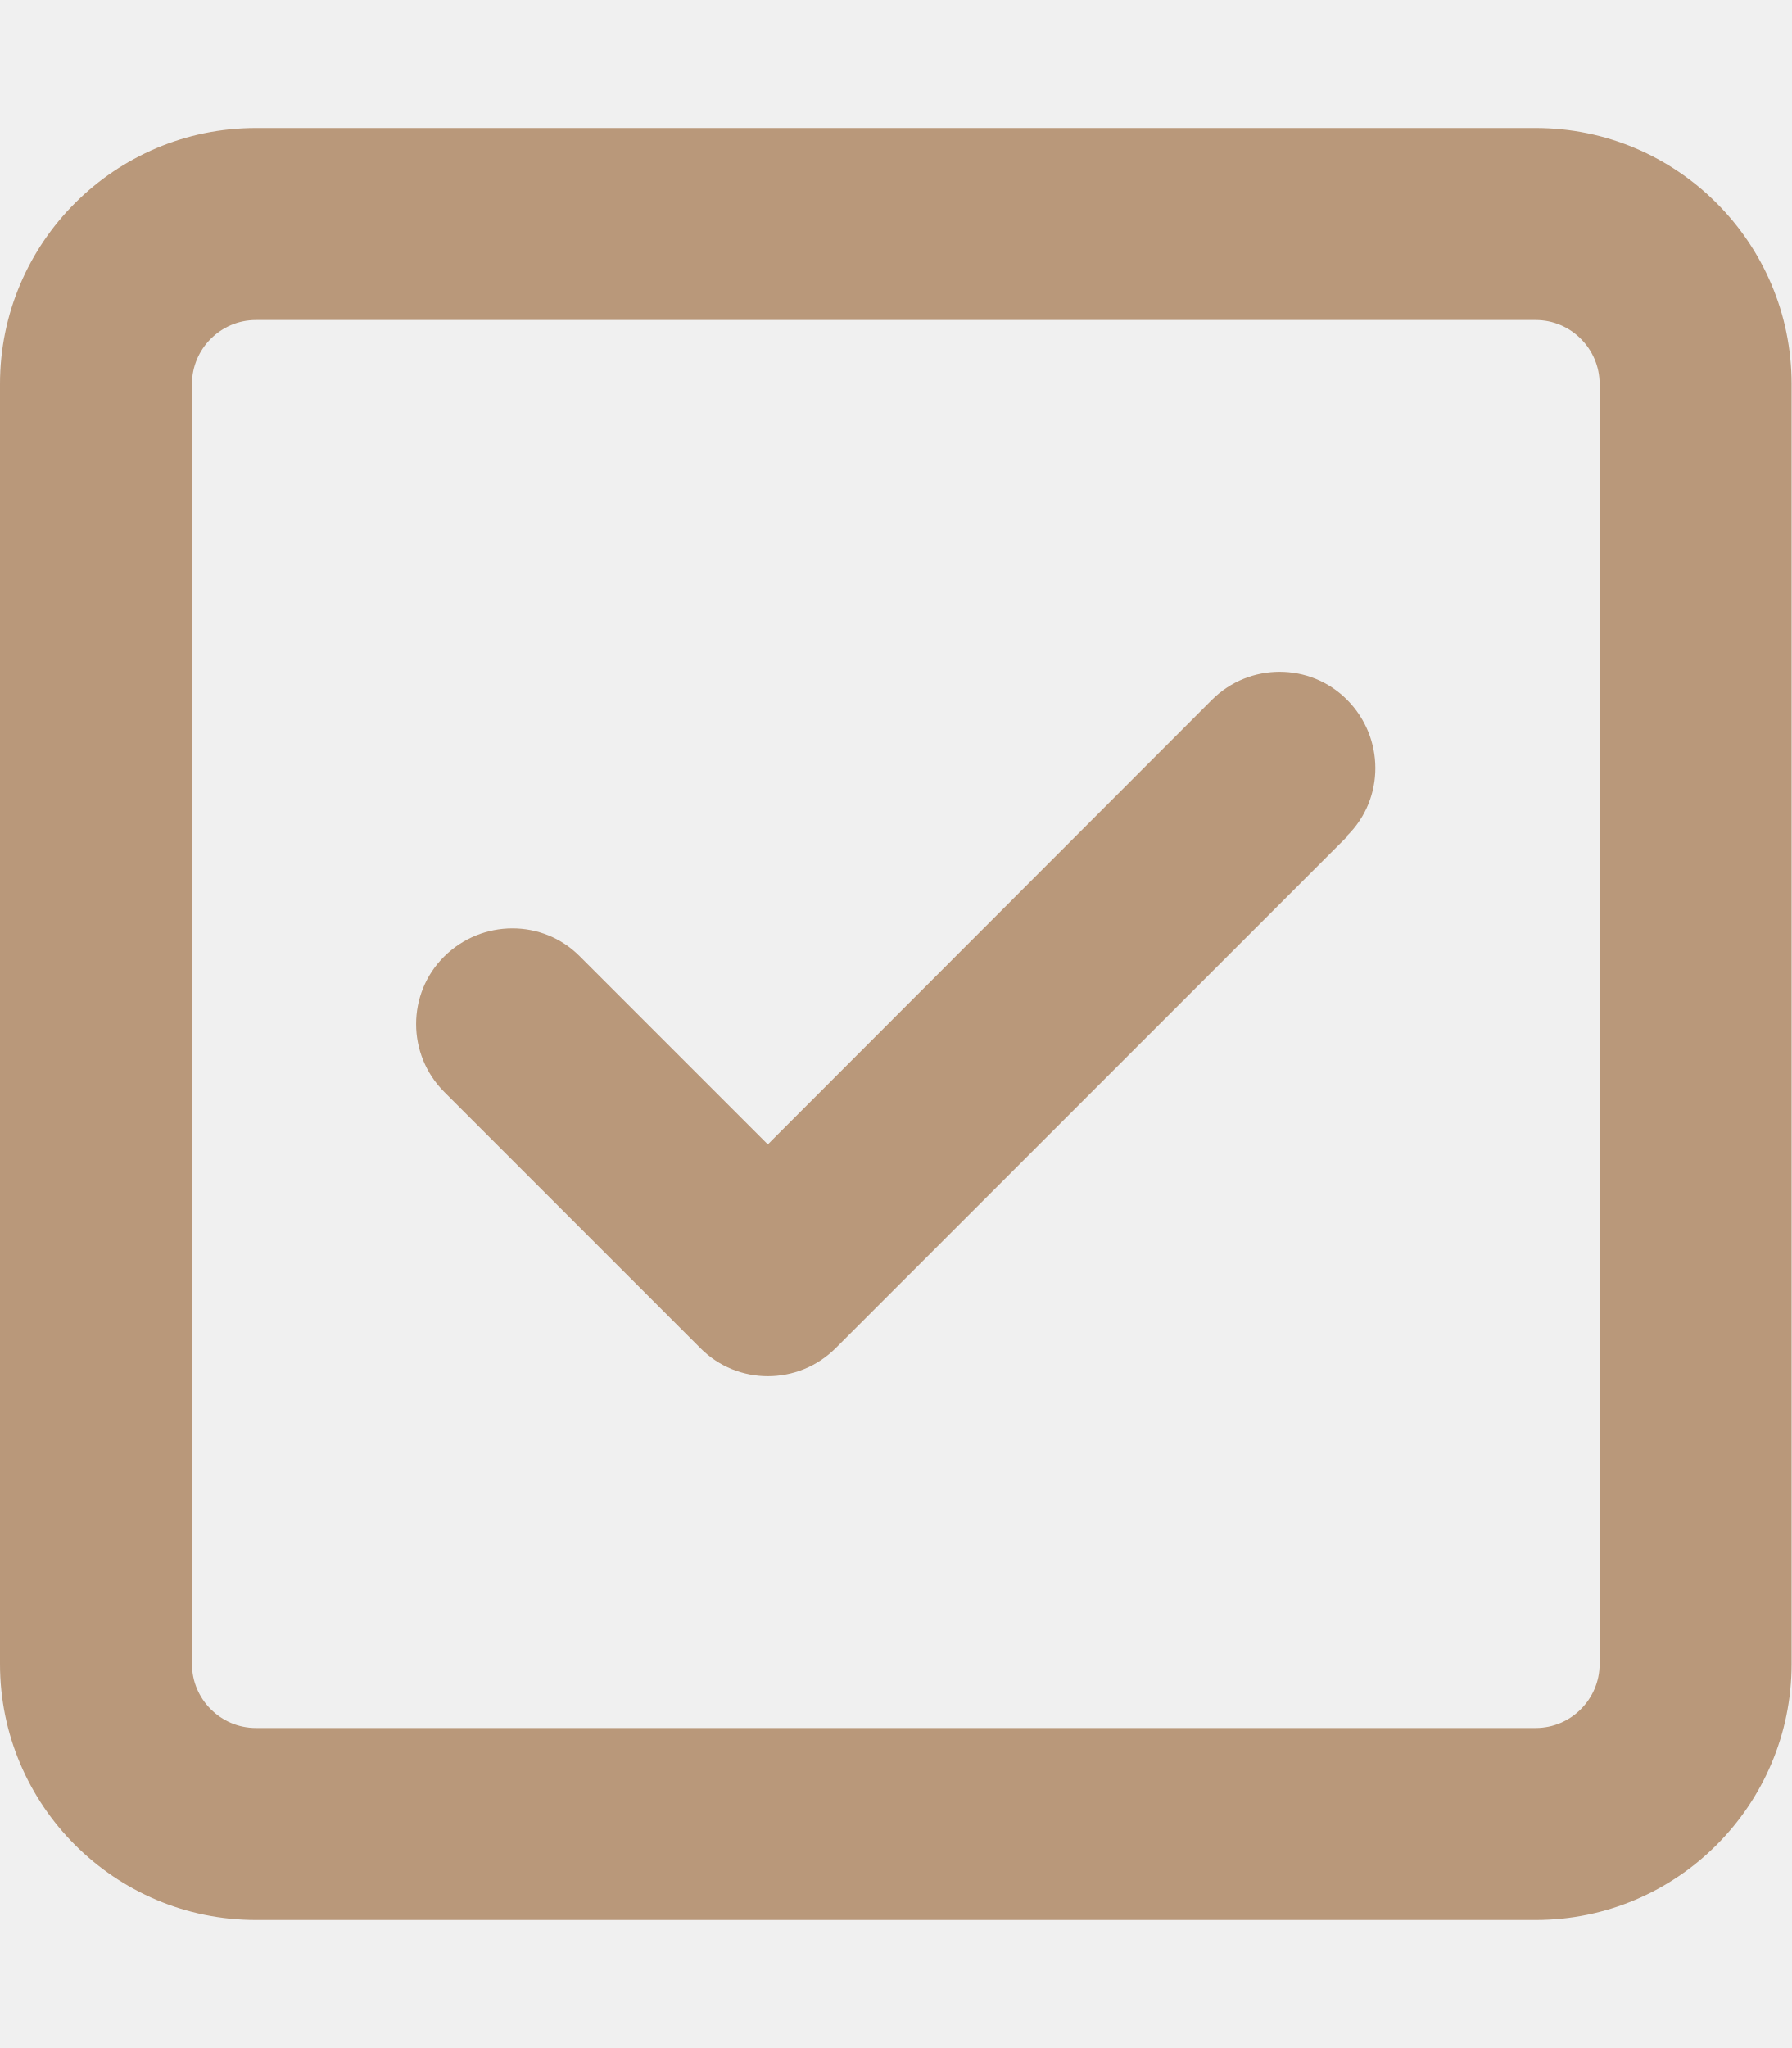
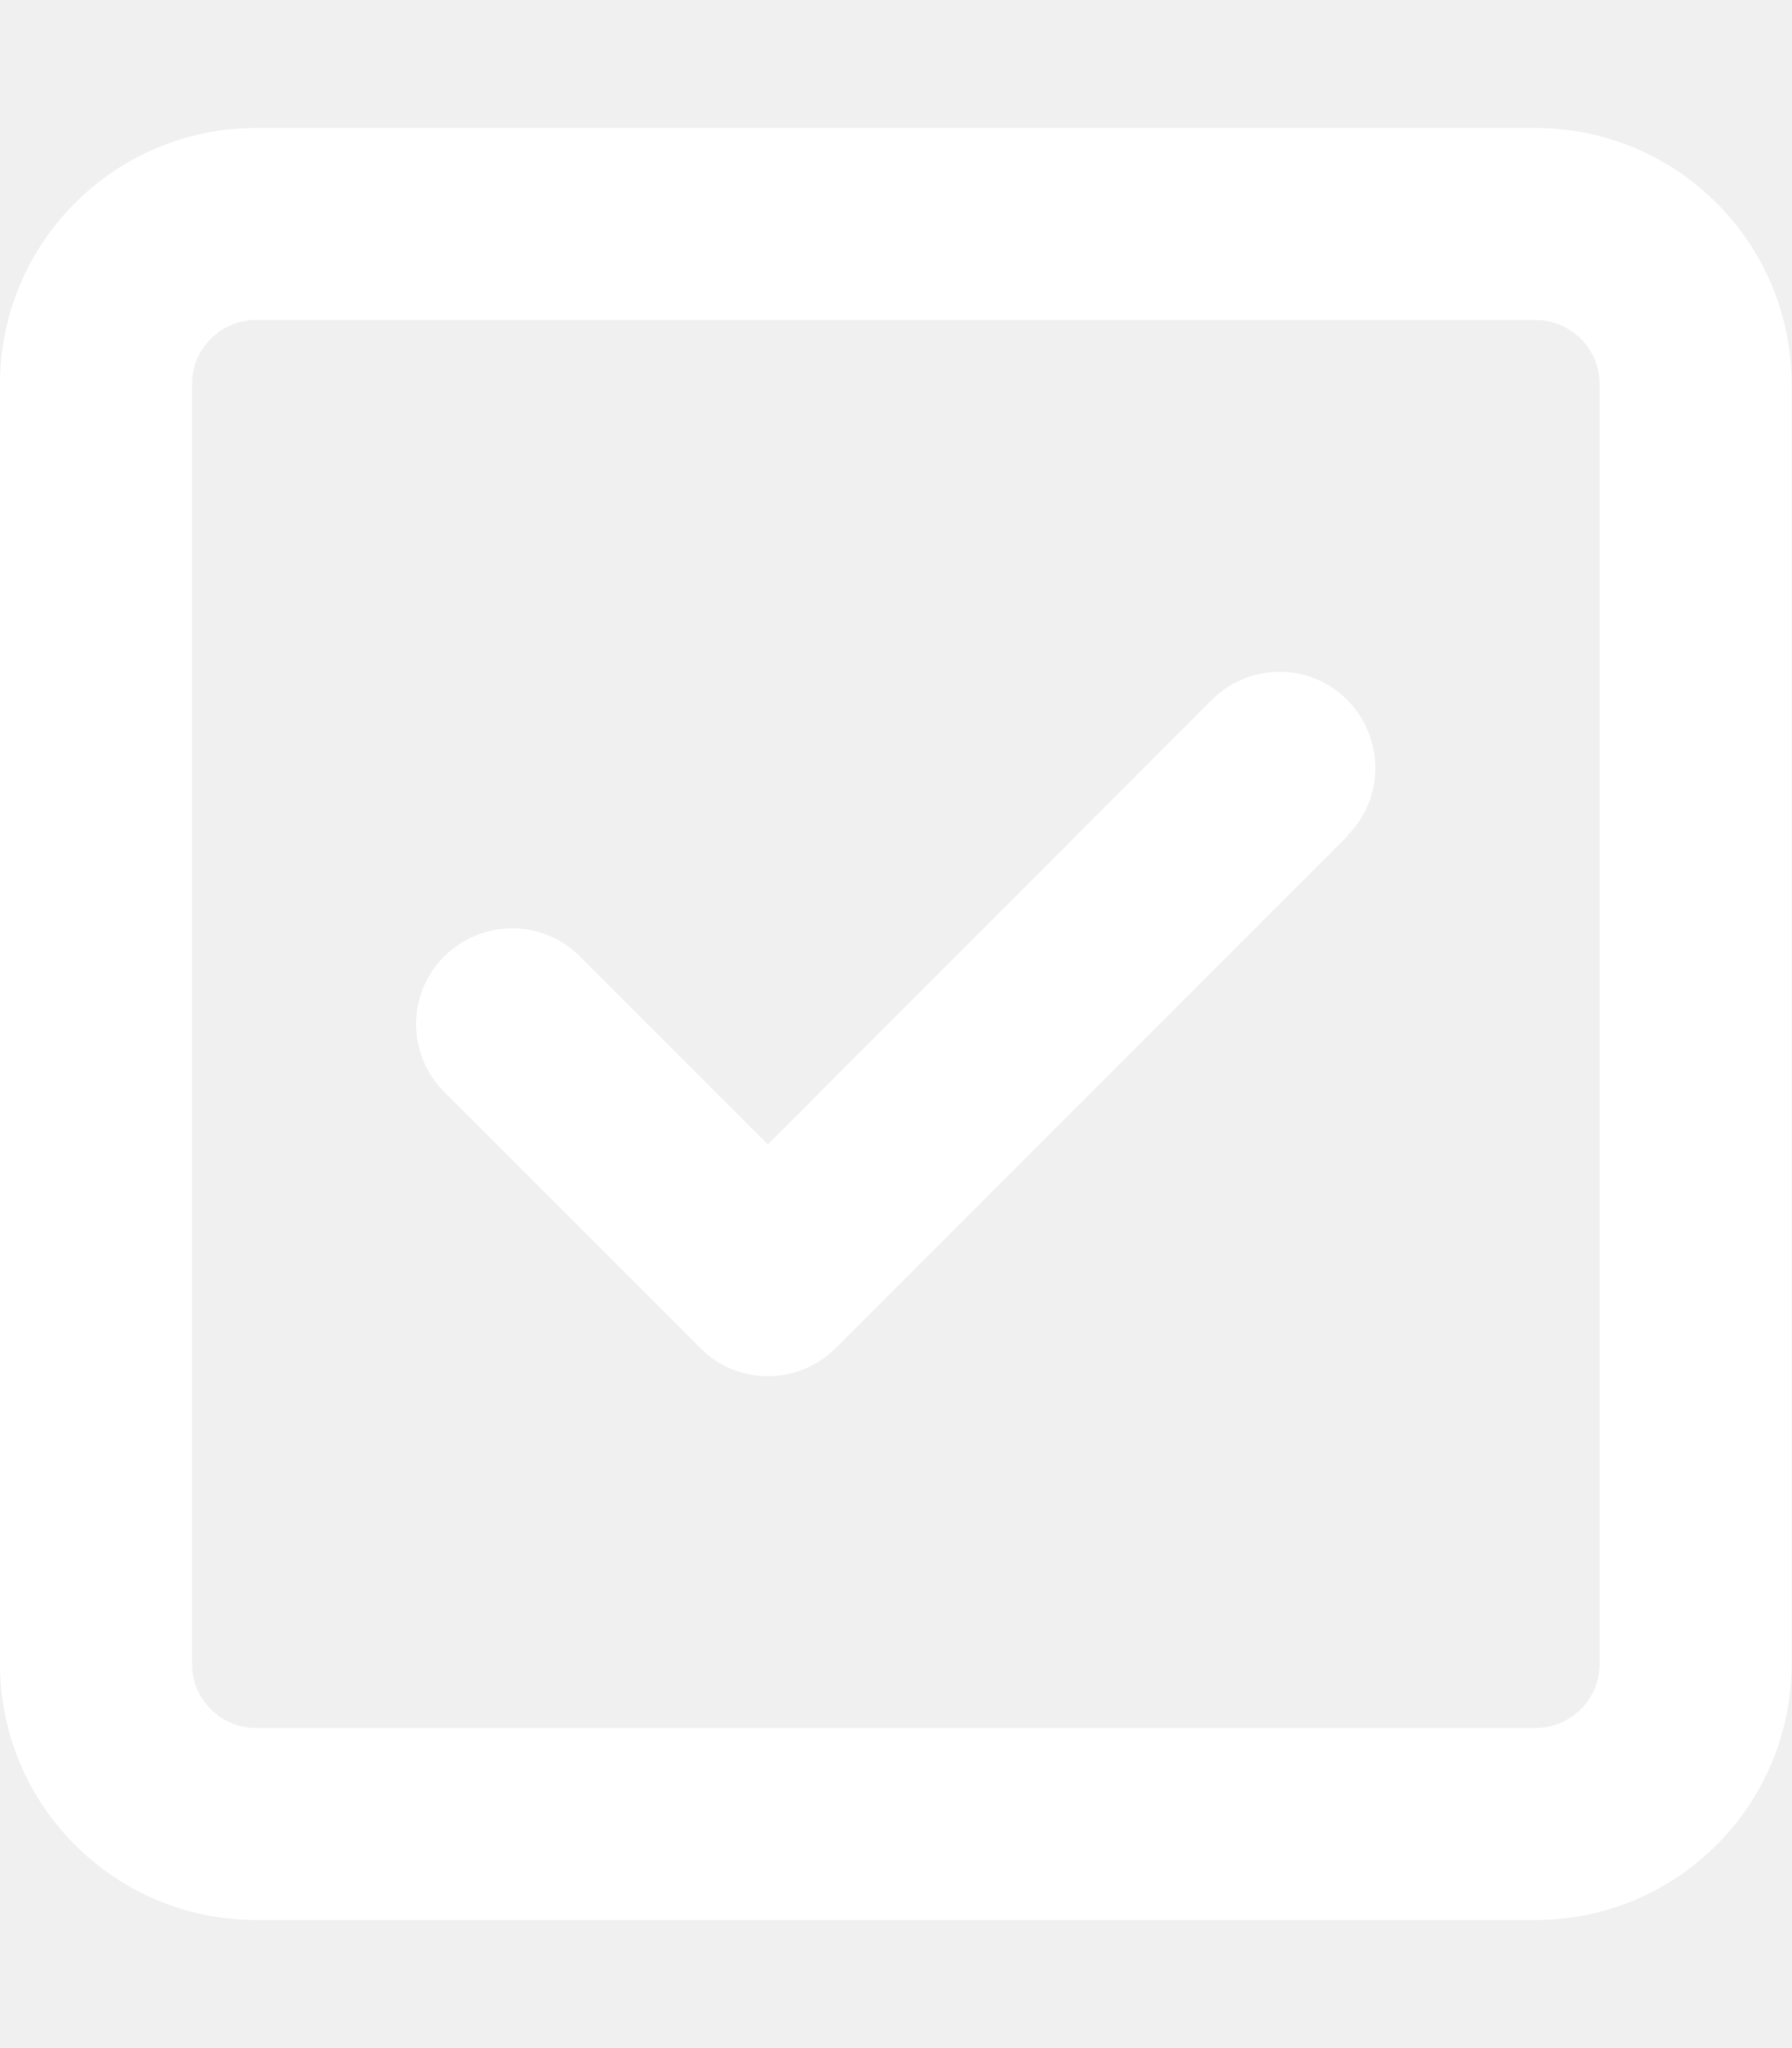
<svg xmlns="http://www.w3.org/2000/svg" height="1em" viewBox="0 0 448 512">
-   <style>svg{fill:#b9987a}</style>
+   <style>svg{fill:#fff}</style>
  <path d="M64 80c-8.8 0-16 7.2-16 16V416c0 8.8 7.2 16 16 16H384c8.8 0 16-7.2 16-16V96c0-8.8-7.2-16-16-16H64zM0 96C0 60.7 28.7 32 64 32H384c35.3 0 64 28.7 64 64V416c0 35.3-28.7 64-64 64H64c-35.3 0-64-28.7-64-64V96zM337 209L209 337c-9.4 9.4-24.6 9.4-33.9 0l-64-64c-9.4-9.4-9.4-24.6 0-33.9s24.6-9.4 33.9 0l47 47L303 175c9.4-9.4 24.6-9.4 33.9 0s9.4 24.6 0 33.9z" />
</svg>
